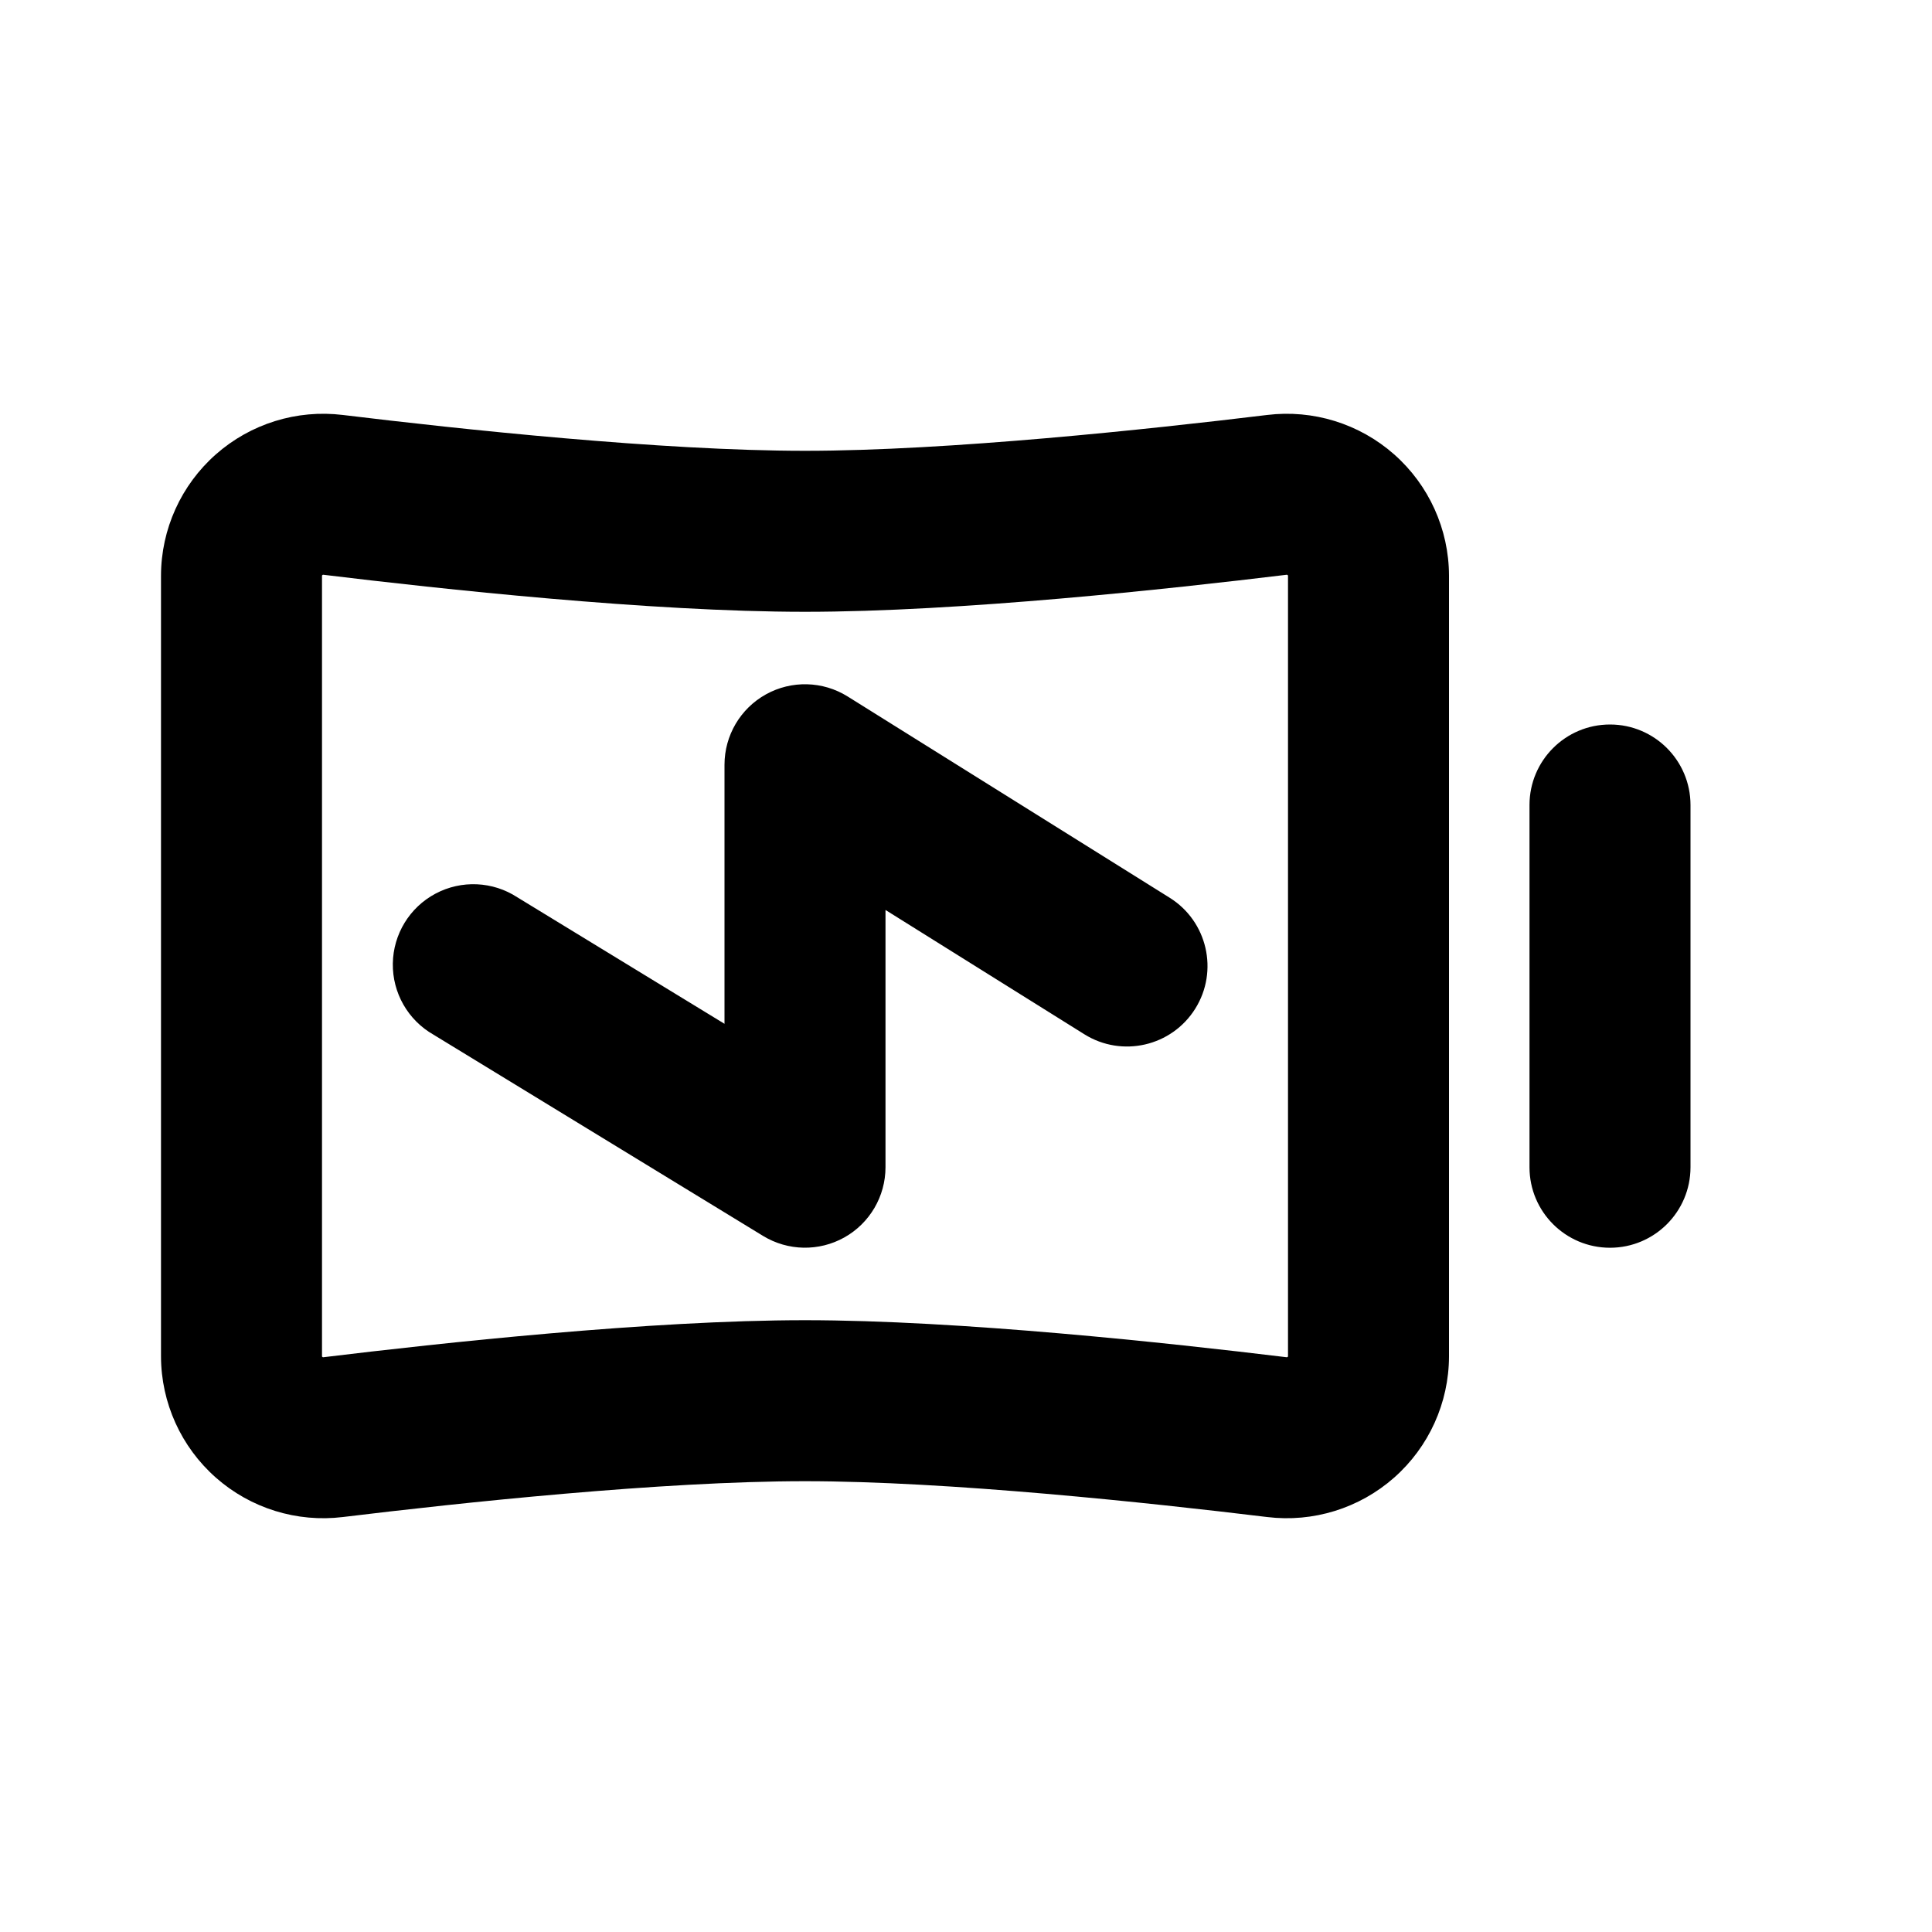
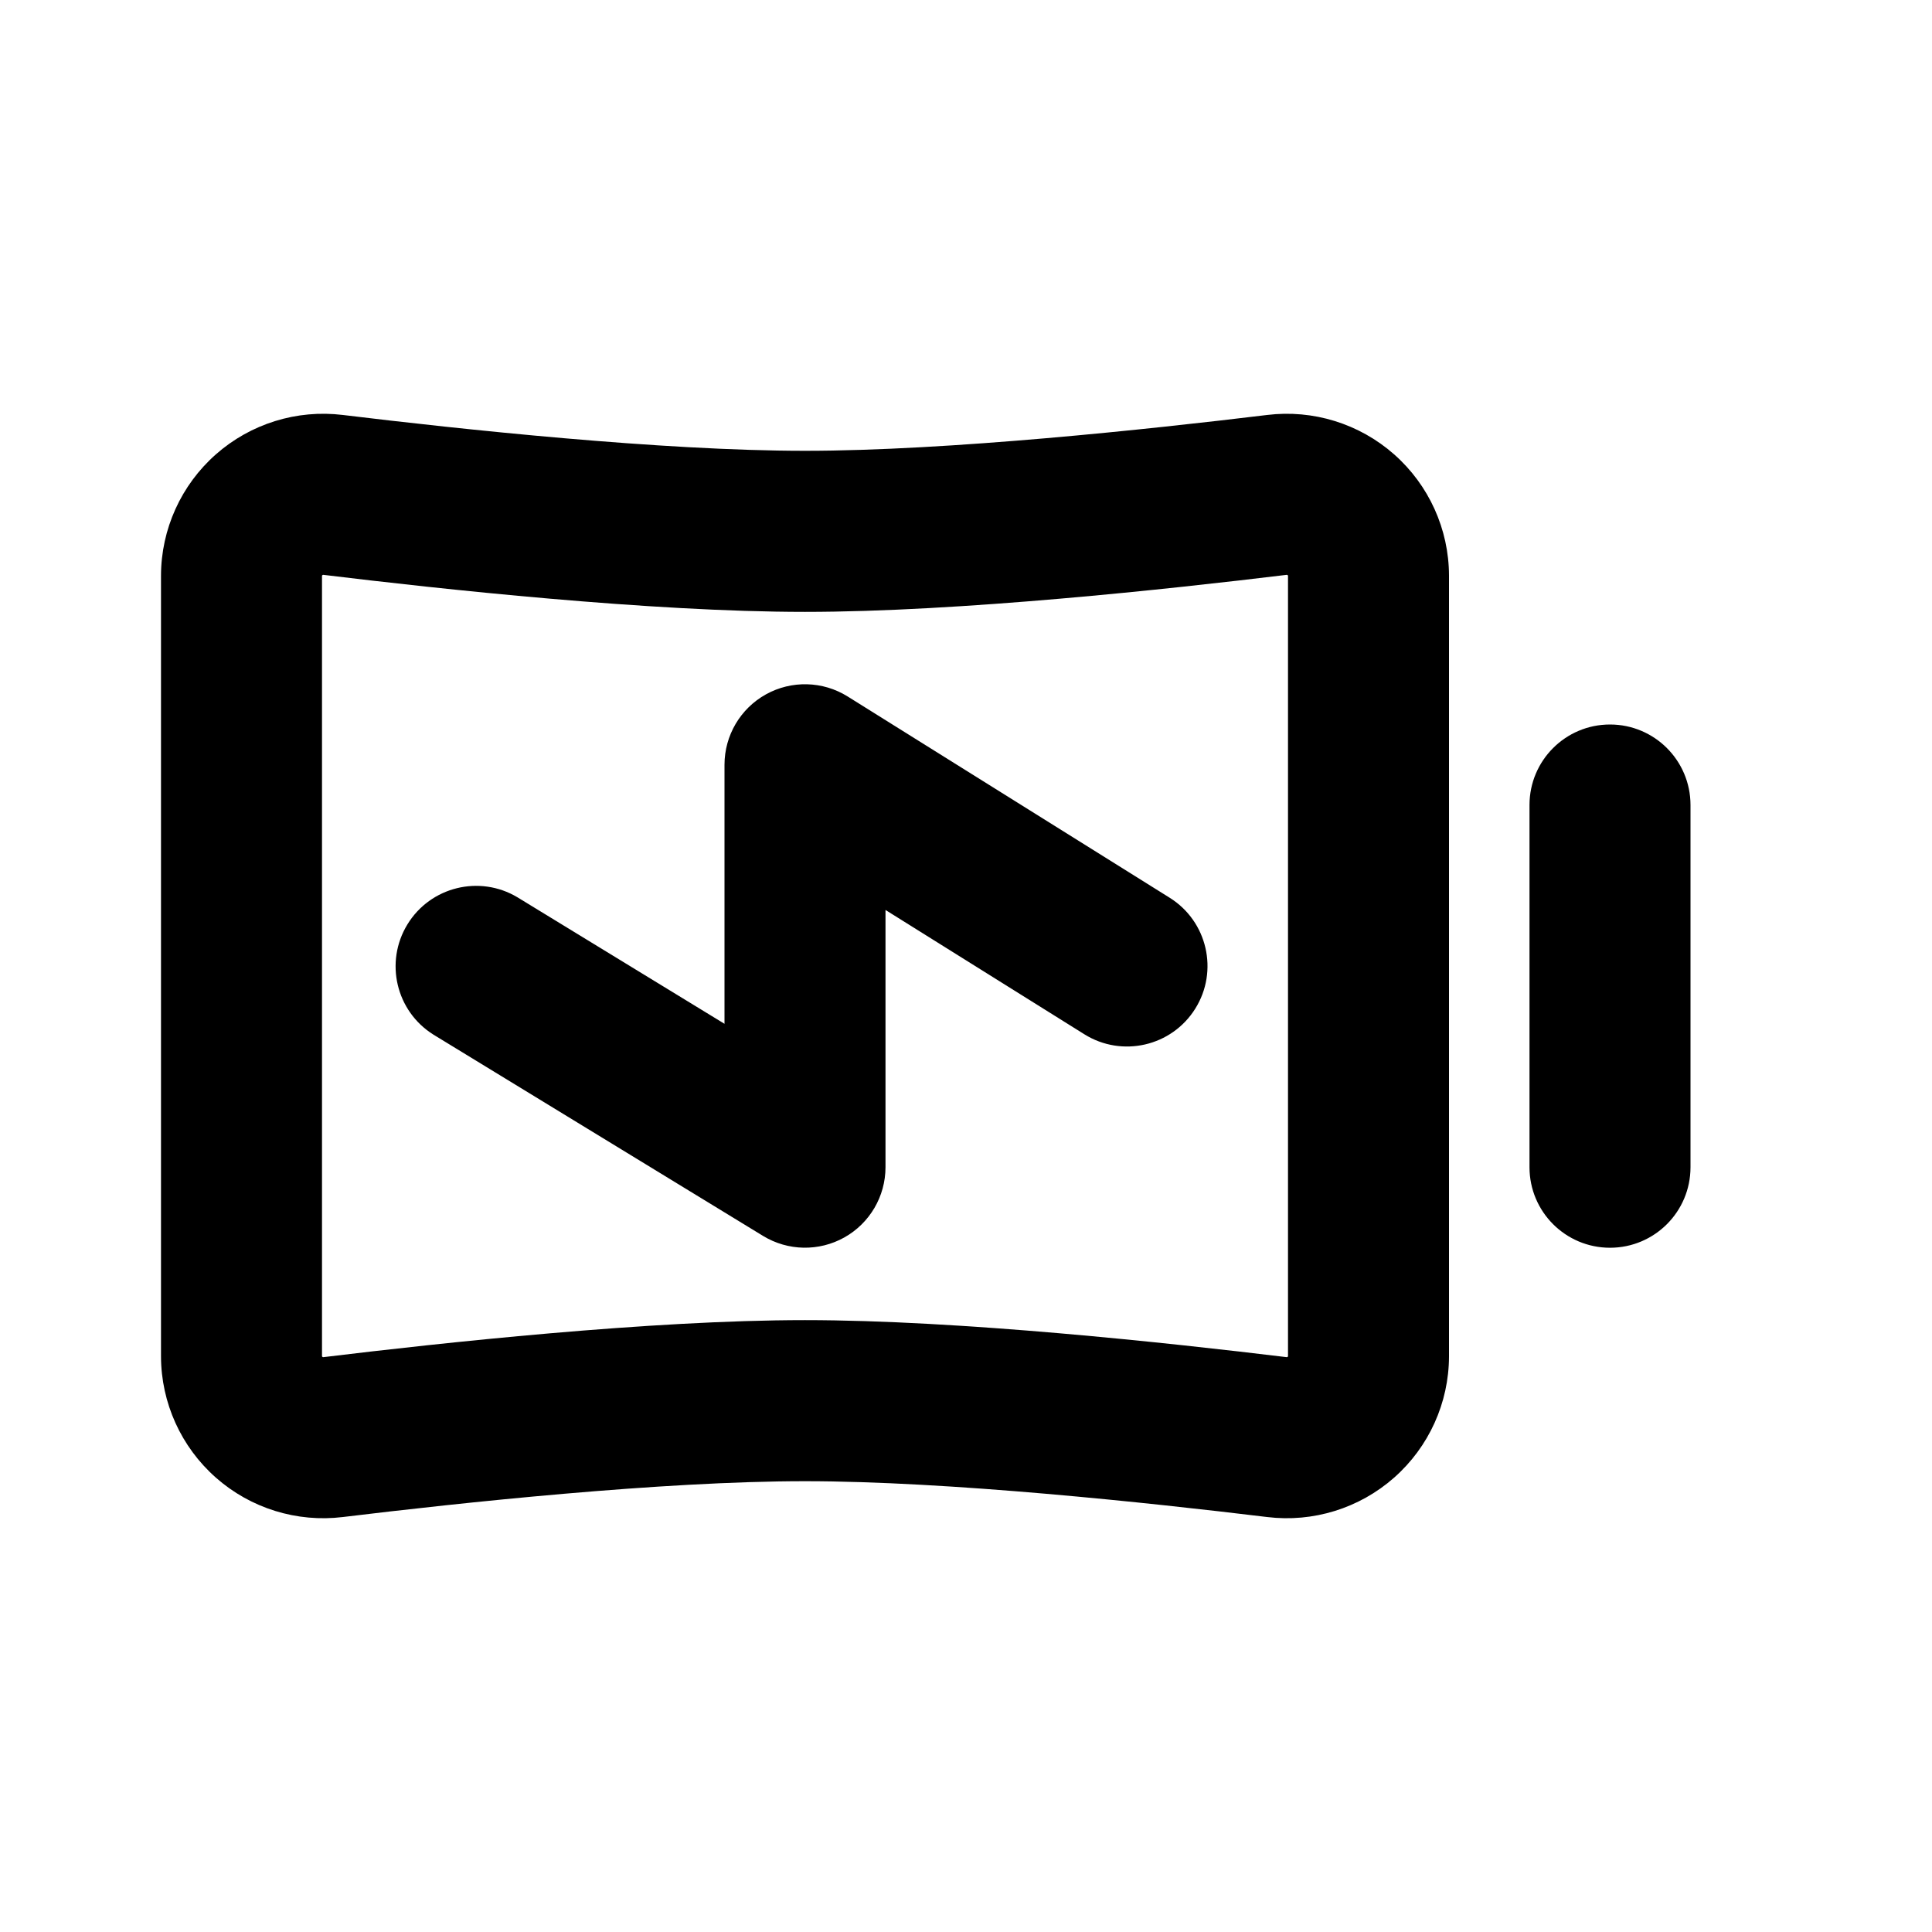
<svg xmlns="http://www.w3.org/2000/svg" width="24" height="24" fill="none" viewBox="0 0 24 24">
-   <path fill="currentColor" fill-rule="evenodd" d="M4 7.149v9.703l.004.003a.021.021 0 00.007.005h.007c1.456-.177 4.064-.46 5.982-.46 1.918 0 4.526.283 5.982.46h.007a.021.021 0 00.007-.005l.004-.003V7.149l-.004-.004a.022.022 0 00-.007-.005h-.007c-1.456.177-4.064.46-5.982.46-1.918 0-4.526-.283-5.982-.46h-.007a.022.022 0 00-.01.009zM2 7.15a2.015 2.015 0 012.26-1.995c1.458.177 3.957.445 5.74.445 1.783 0 4.282-.268 5.74-.445A2.015 2.015 0 0118 7.15v9.7a2.015 2.015 0 01-2.26 1.995c-1.458-.177-3.957-.445-5.74-.445-1.783 0-4.282.268-5.74.445A2.015 2.015 0 012 16.85v-9.7zM20 9a1 1 0 011 1v4.5a1 1 0 11-2 0V10a1 1 0 011-1zm-9.47-.348A1 1 0 009 9.5v3.218l-2.573-1.571a1 1 0 10-1.042 1.706l4.094 2.5A1 1 0 0011 14.5v-3.196l2.47 1.544a1 1 0 001.06-1.696l-4-2.5z" />
+   <path fill="currentColor" fill-rule="evenodd" d="M4 7.149v9.701l.004.004a.022.022 0 00.007.005h.007c1.456-.177 4.064-.46 5.982-.46 1.918 0 4.526.283 5.982.46a.02.02 0 00.005 0h.002a.022.022 0 00.007-.005.014.014 0 00.004-.004v-9.7l-.004-.004a.022.022 0 00-.007-.005h-.007c-1.456.177-4.064.46-5.982.46-1.918 0-4.526-.283-5.982-.46h-.007a.022.022 0 00-.01.009zM2 7.15a2.015 2.015 0 012.26-1.995c1.458.177 3.957.445 5.74.445 1.783 0 4.282-.268 5.74-.445A2.015 2.015 0 0118 7.15v9.7a2.015 2.015 0 01-2.26 1.995c-1.458-.177-3.957-.445-5.74-.445-1.783 0-4.282.268-5.74.445A2.015 2.015 0 012 16.85v-9.7zM20 9a1 1 0 011 1v4.5a1 1 0 11-2 0V10a1 1 0 011-1zm-9.47-.348A1 1 0 009 9.5v3.218l-2.573-1.572a1 1 0 00-1.042 1.707l4.094 2.5A1 1 0 0011 14.5v-3.196l2.47 1.544a1 1 0 001.06-1.696l-4-2.5z" />
</svg>
